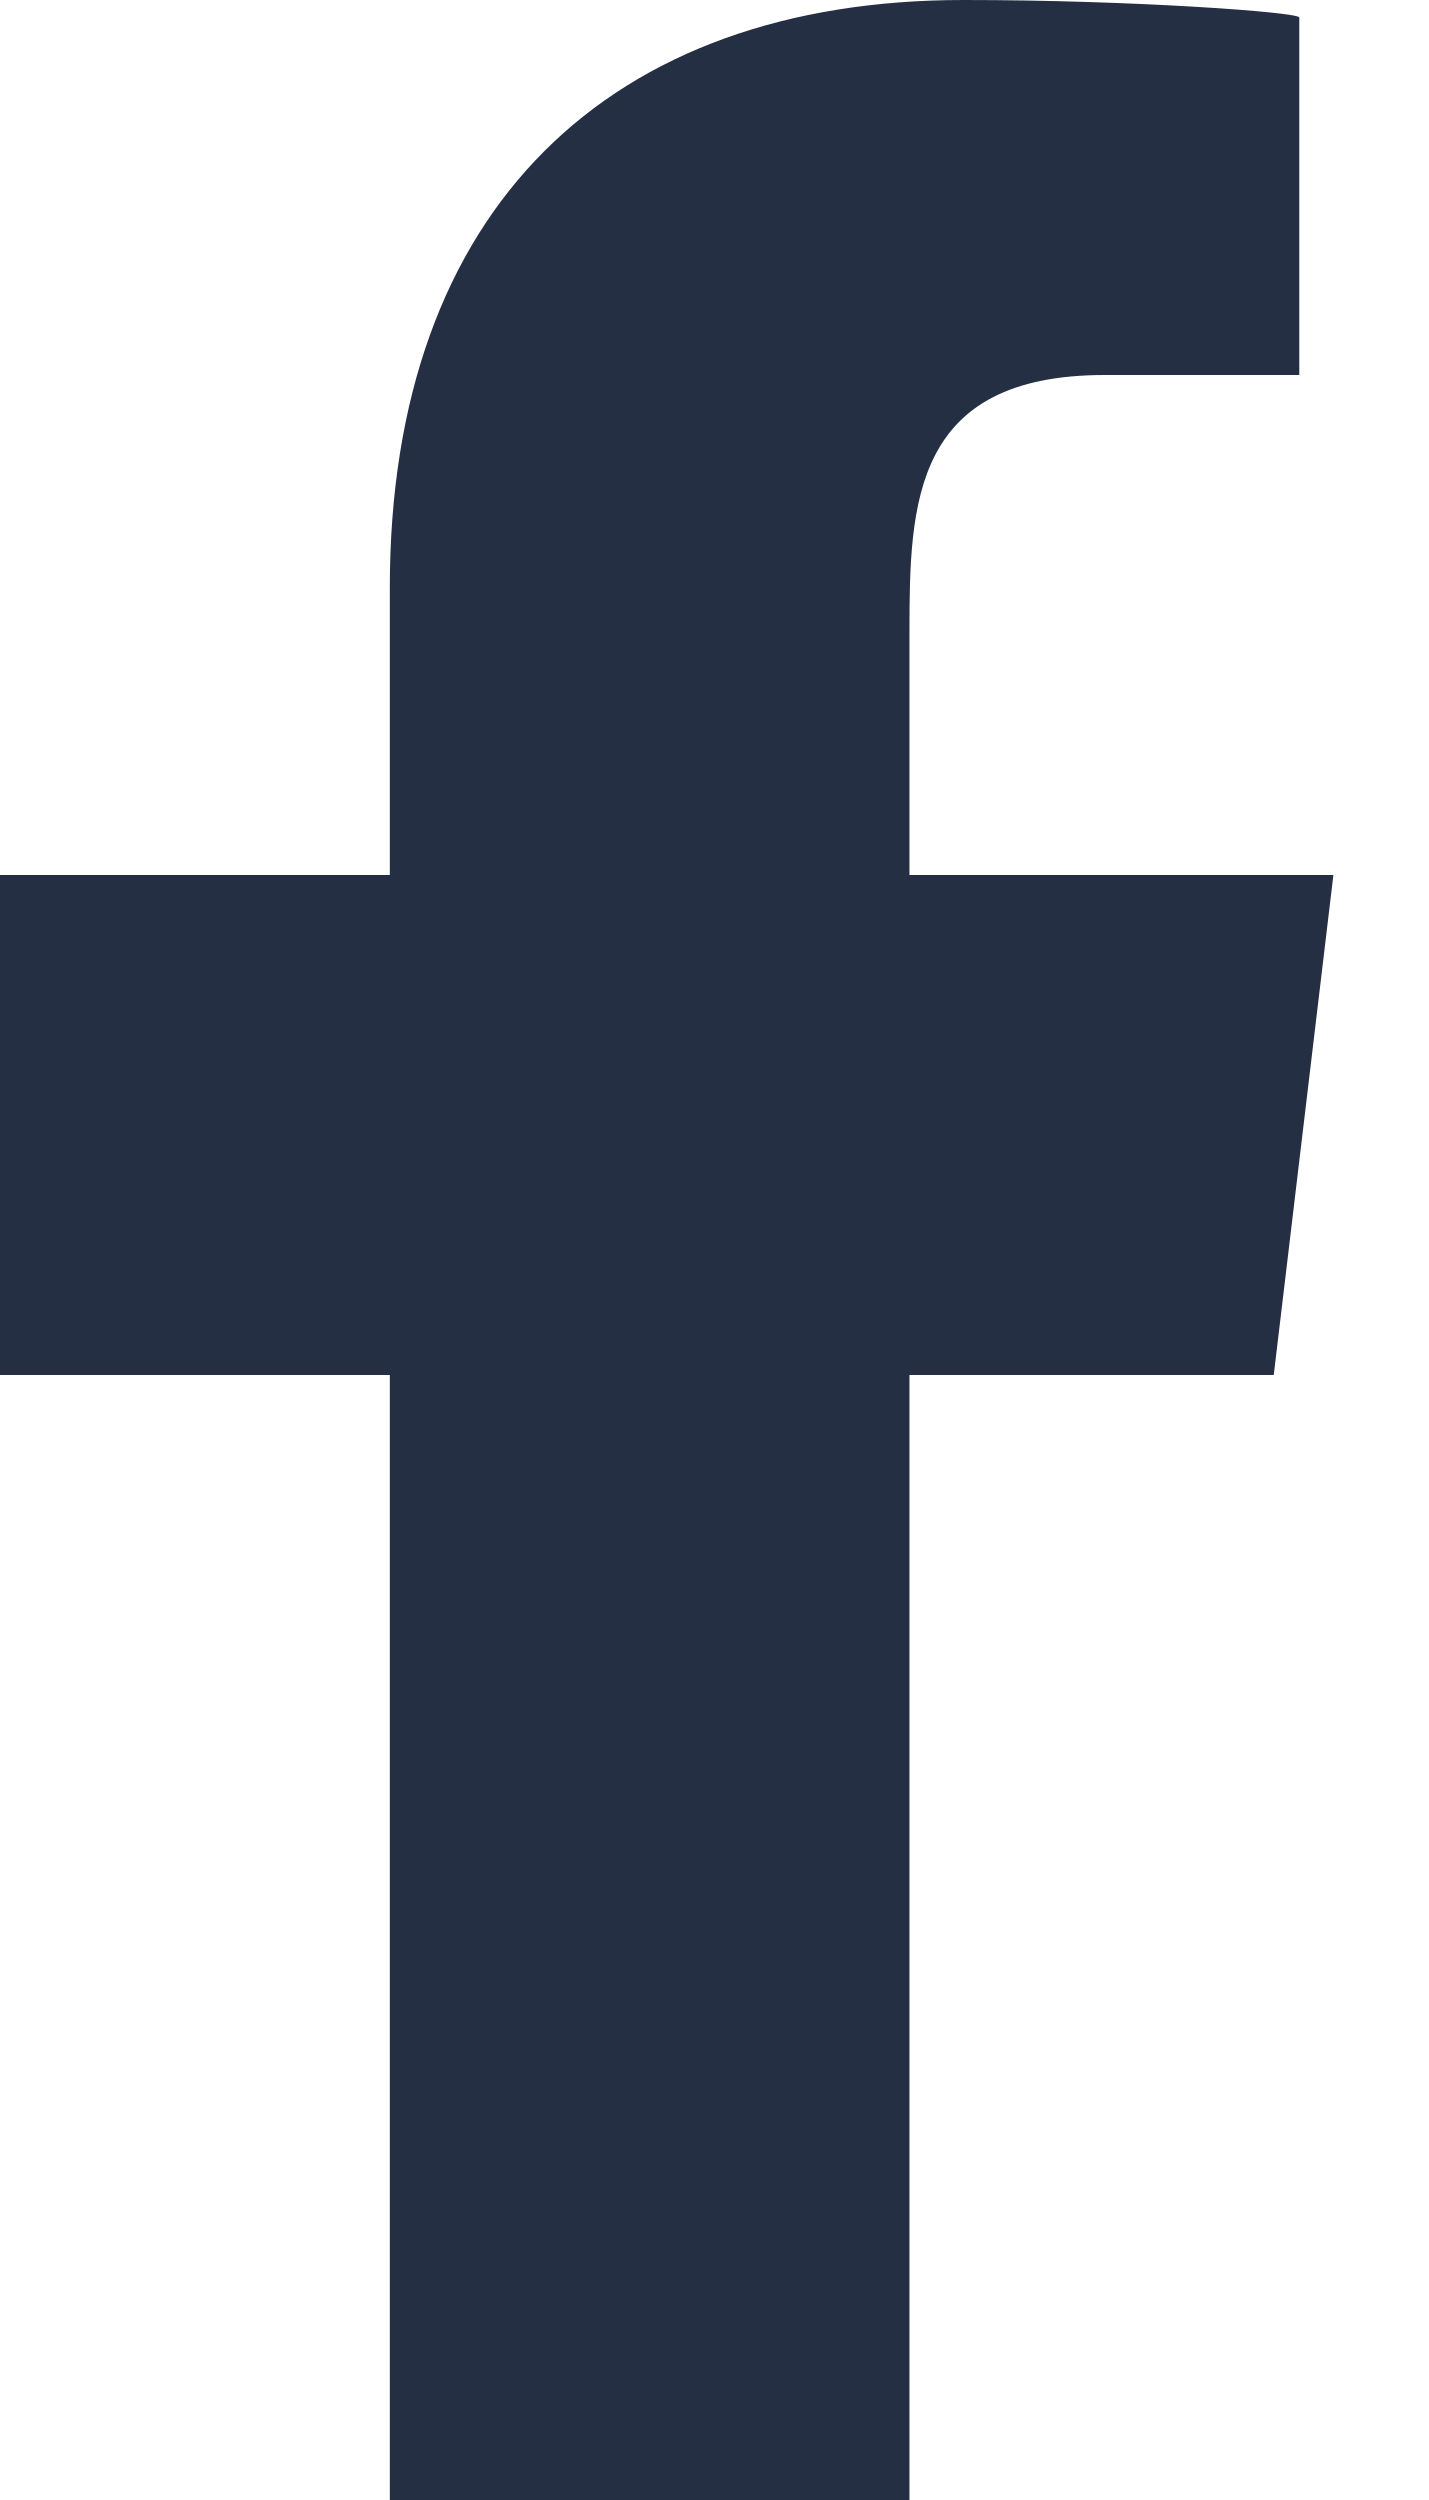
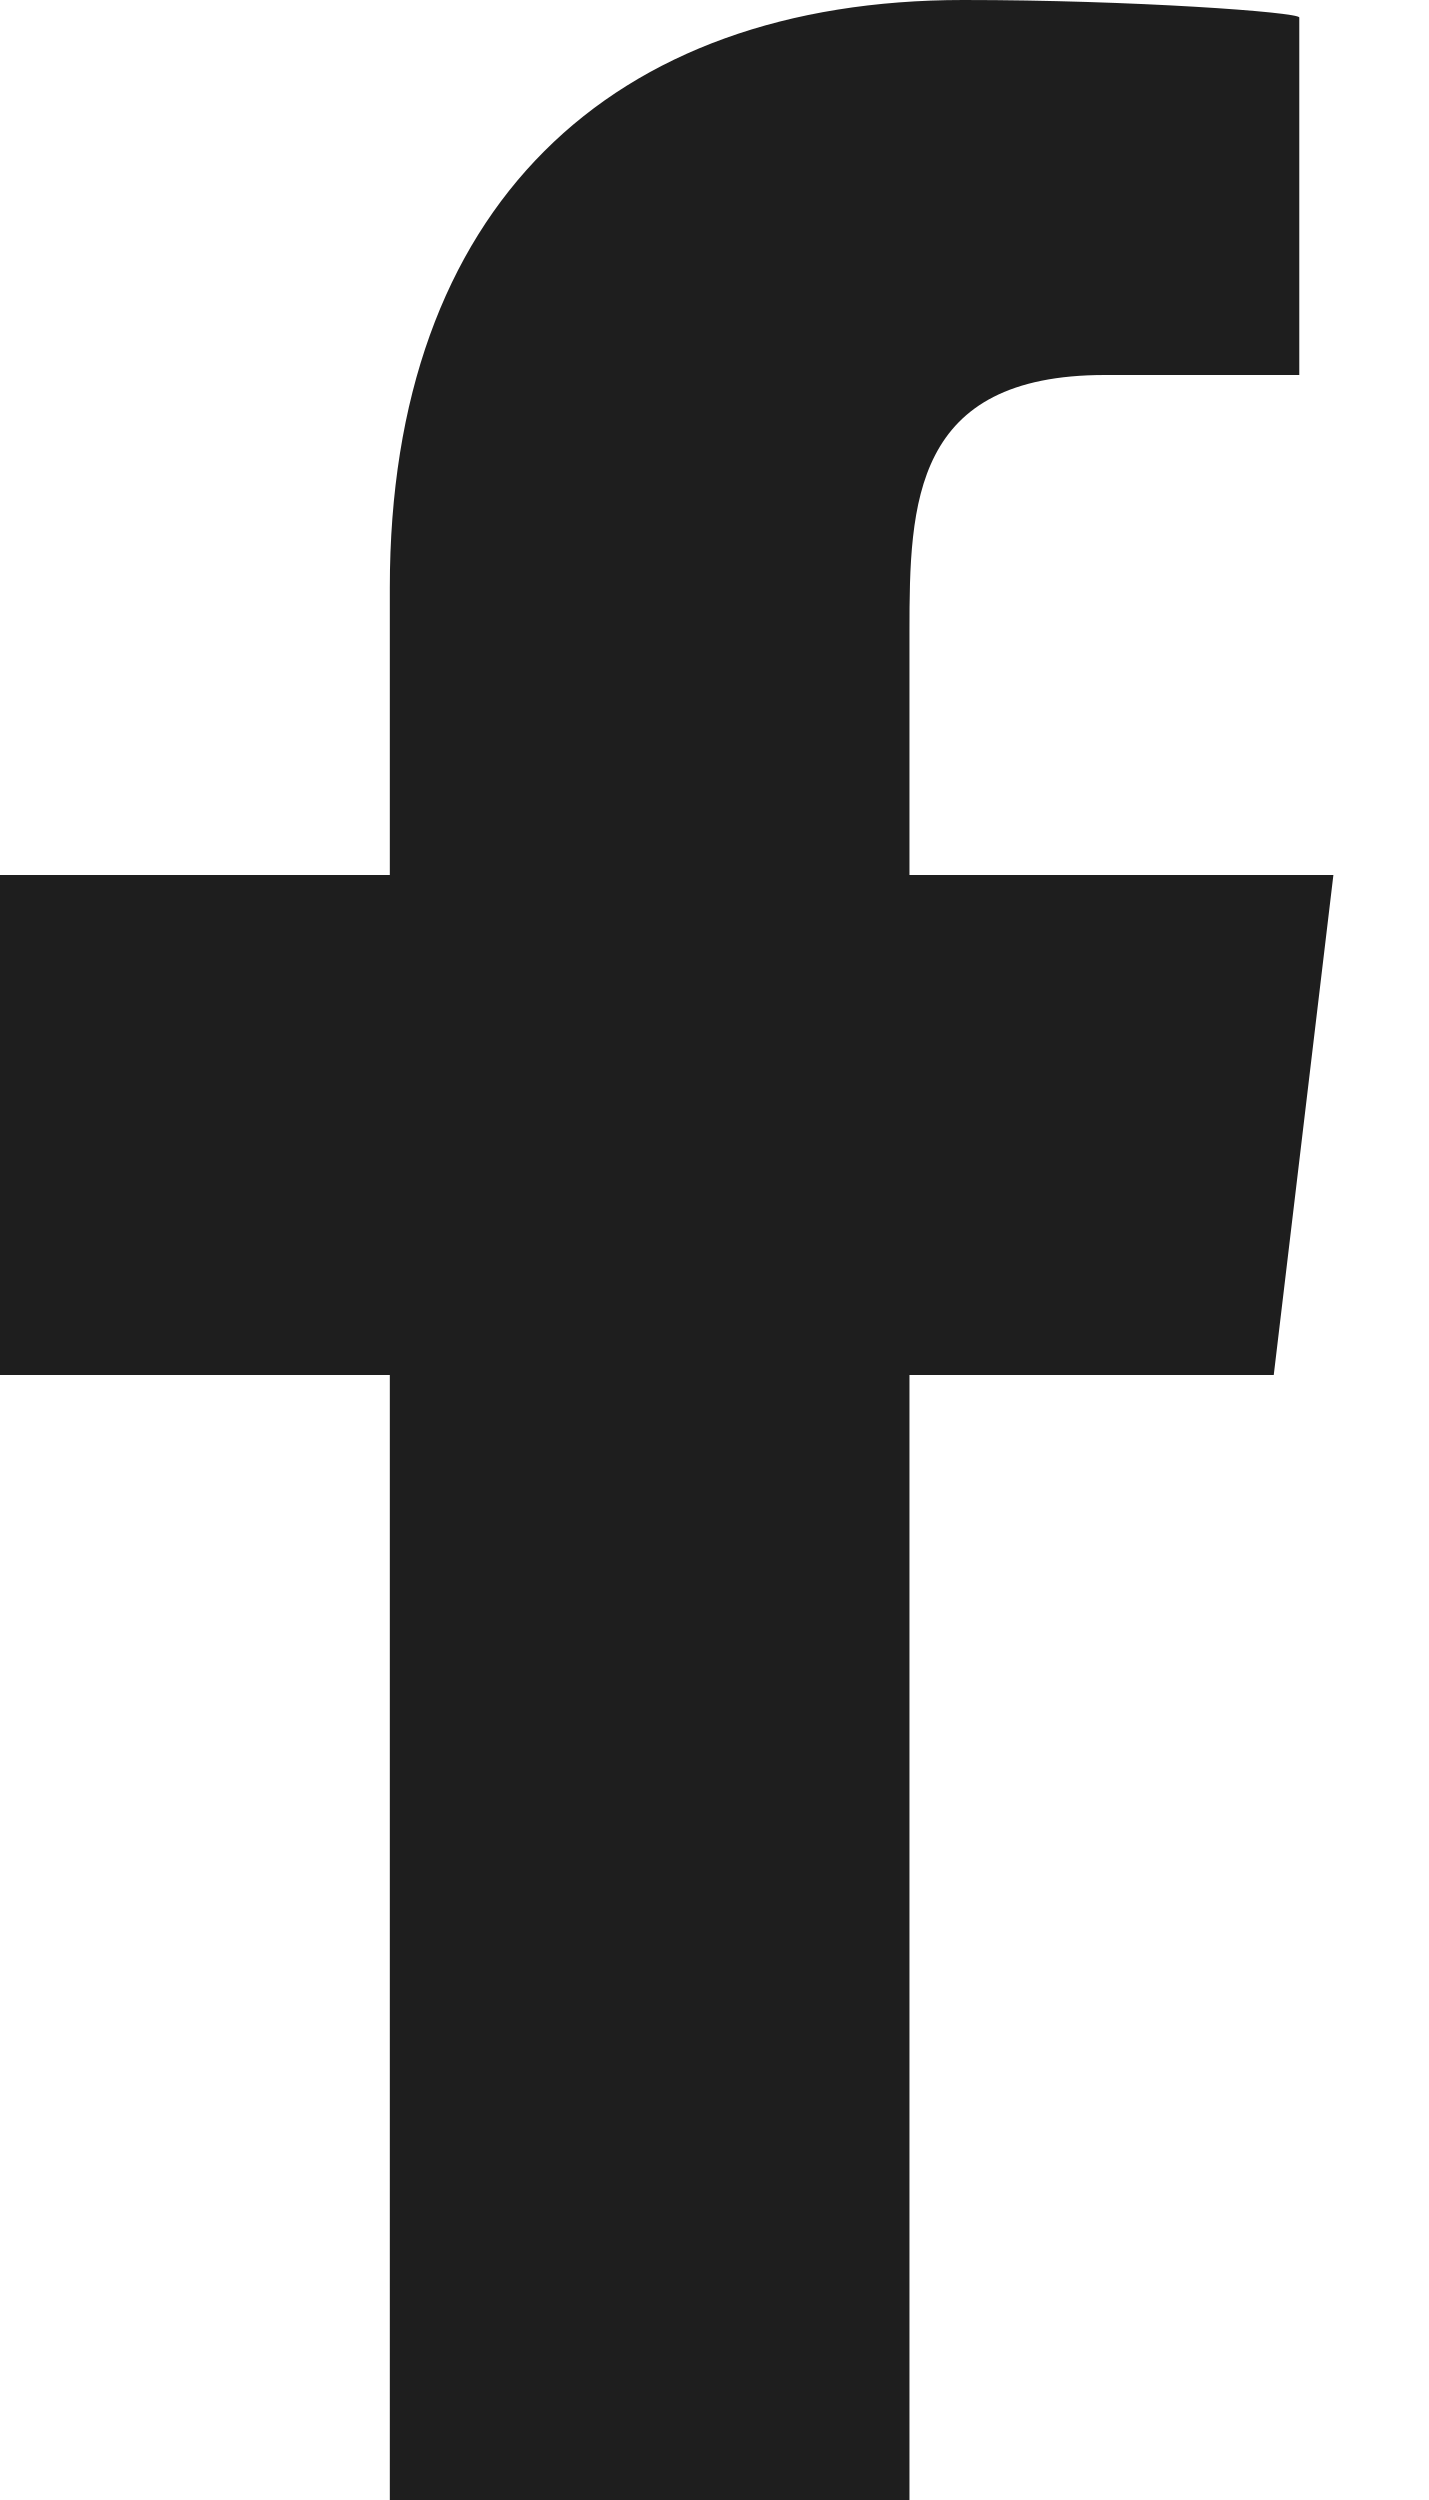
<svg xmlns="http://www.w3.org/2000/svg" width="8" height="14" viewBox="0 0 8 14" fill="none">
-   <path fill-rule="evenodd" clip-rule="evenodd" d="M5.093 14V7.7H7.133L7.467 4.9H5.093V3.536C5.093 2.815 5.113 2.1 6.188 2.1H7.276V0.098C7.276 0.068 6.341 0 5.395 0C3.42 0 2.183 1.16 2.183 3.29V4.9H0V7.7H2.183V14H5.093Z" fill="#252F44" />
+   <path fill-rule="evenodd" clip-rule="evenodd" d="M5.093 14V7.7H7.133L7.467 4.9H5.093V3.536C5.093 2.815 5.113 2.1 6.188 2.1H7.276V0.098C7.276 0.068 6.341 0 5.395 0C3.42 0 2.183 1.16 2.183 3.29V4.9H0V7.7H2.183V14H5.093Z" fill="#1e1e1e" />
</svg>
